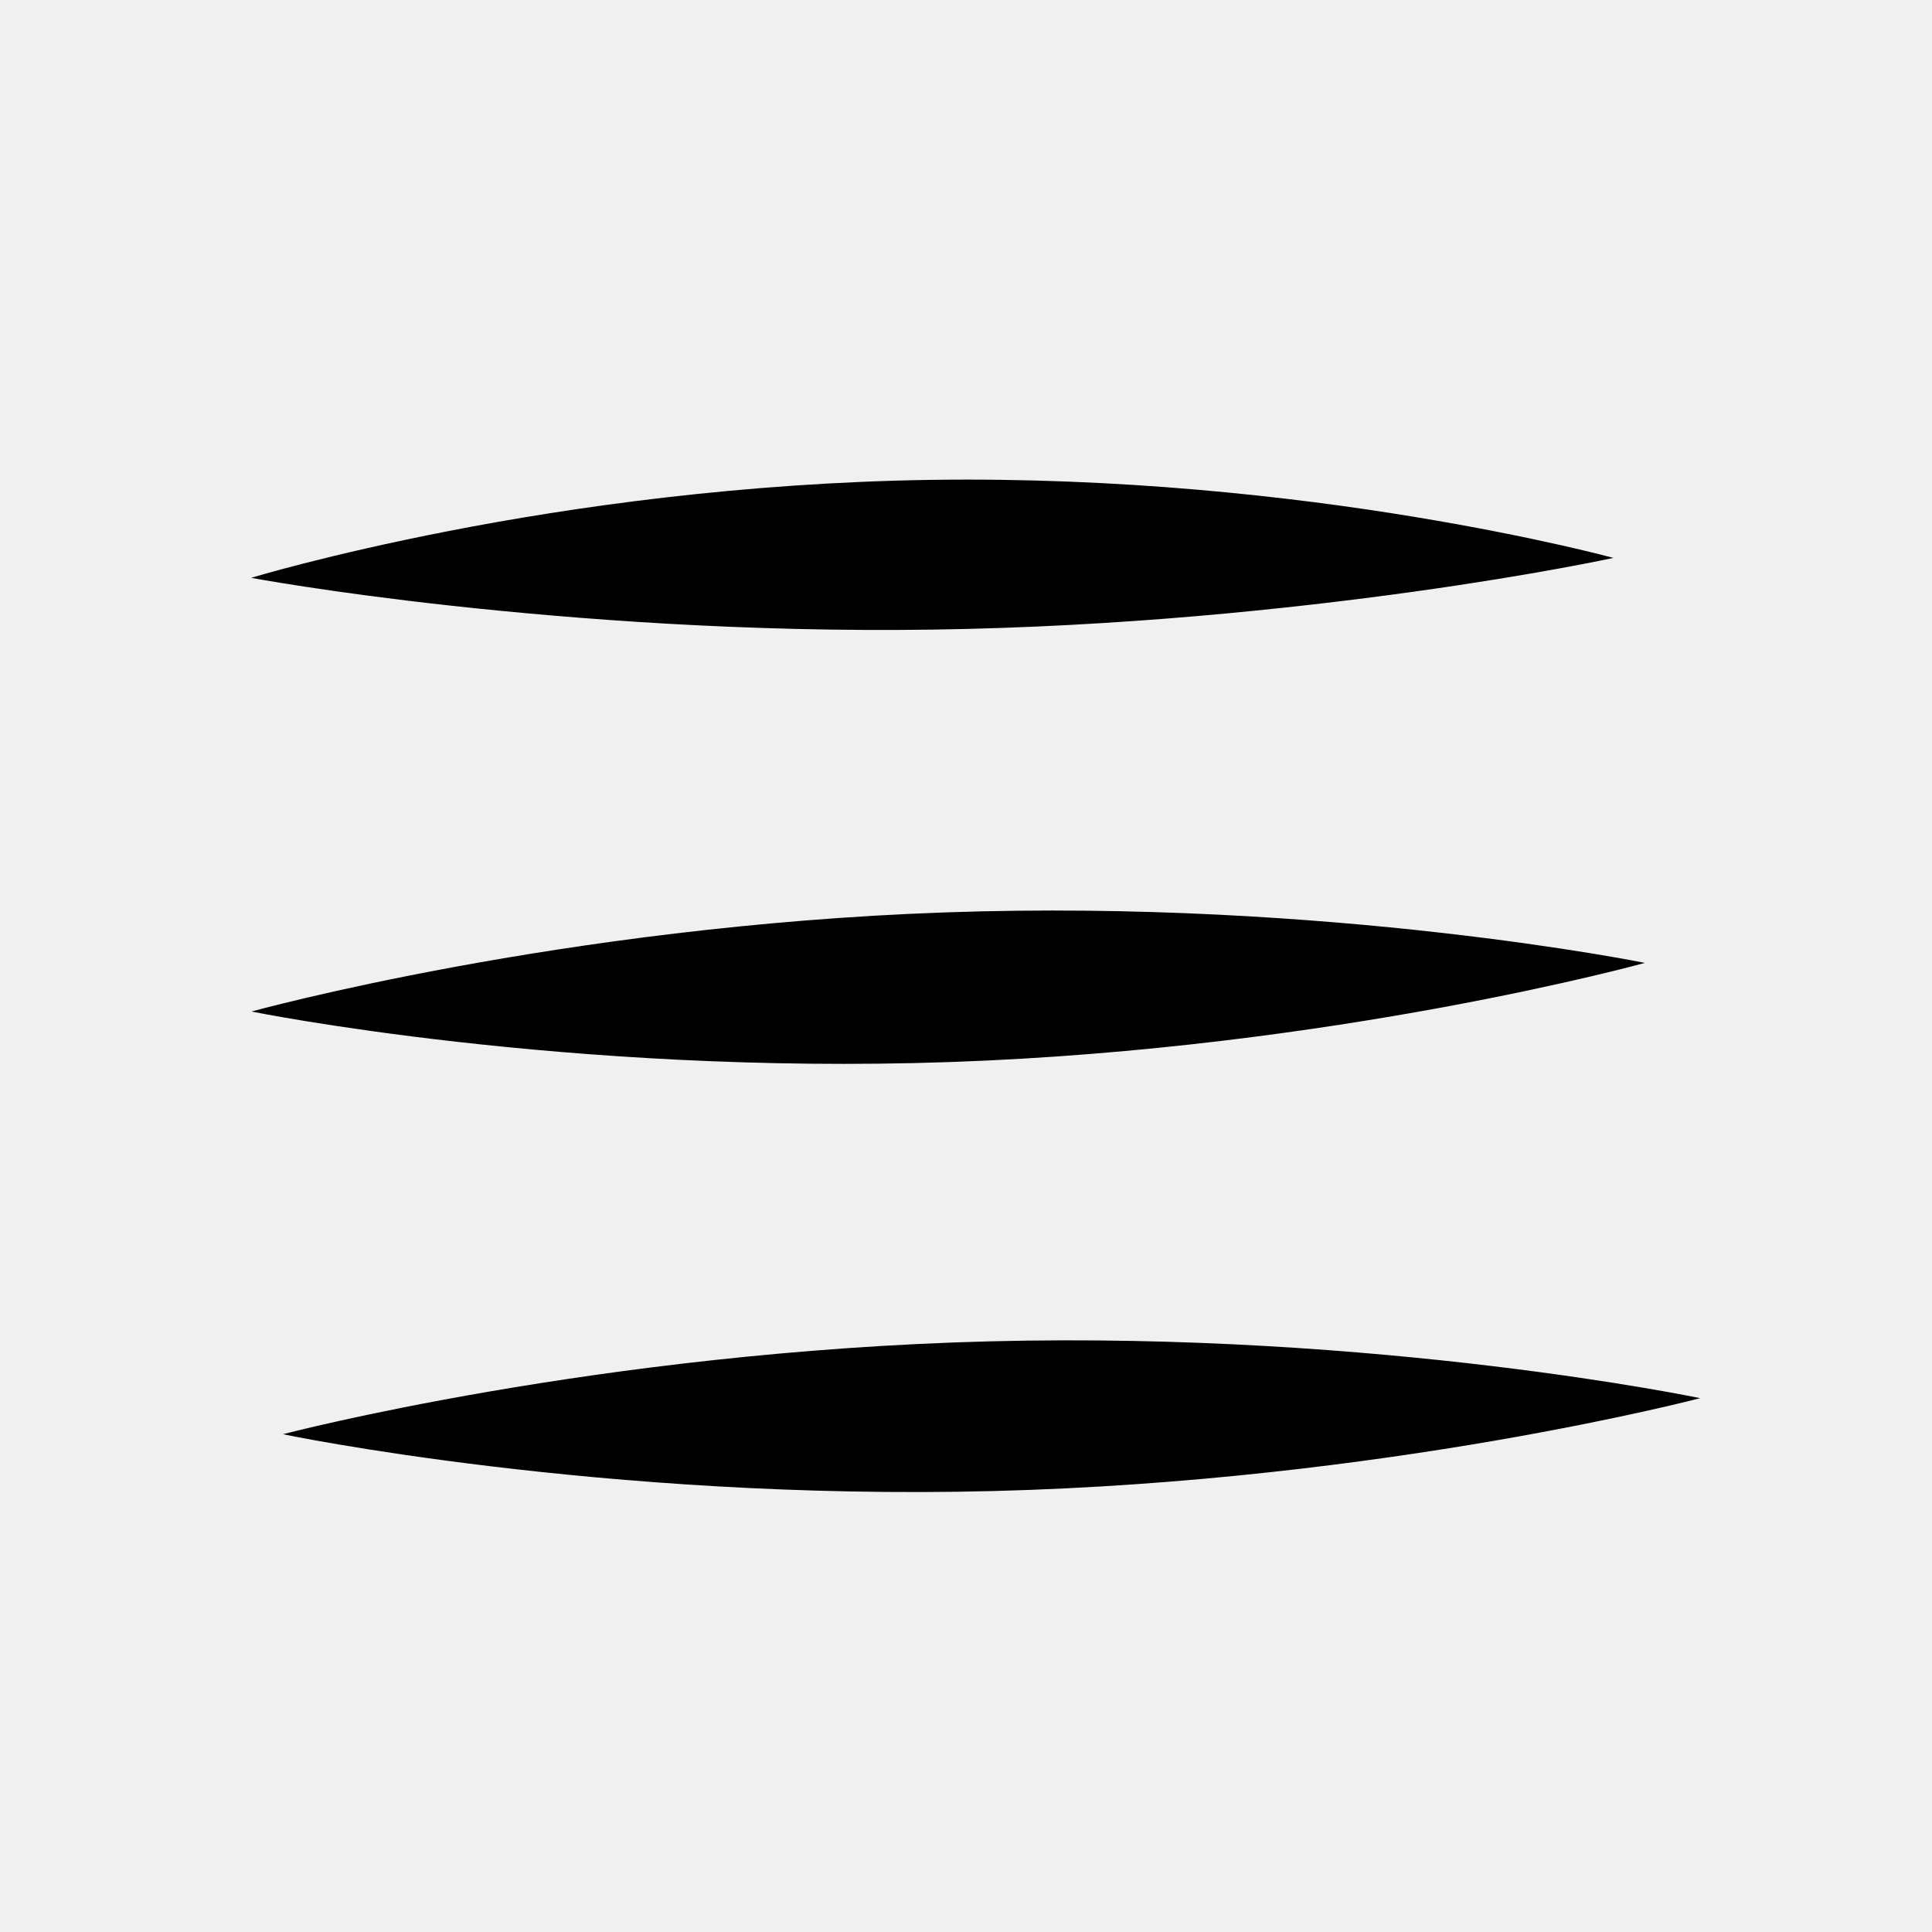
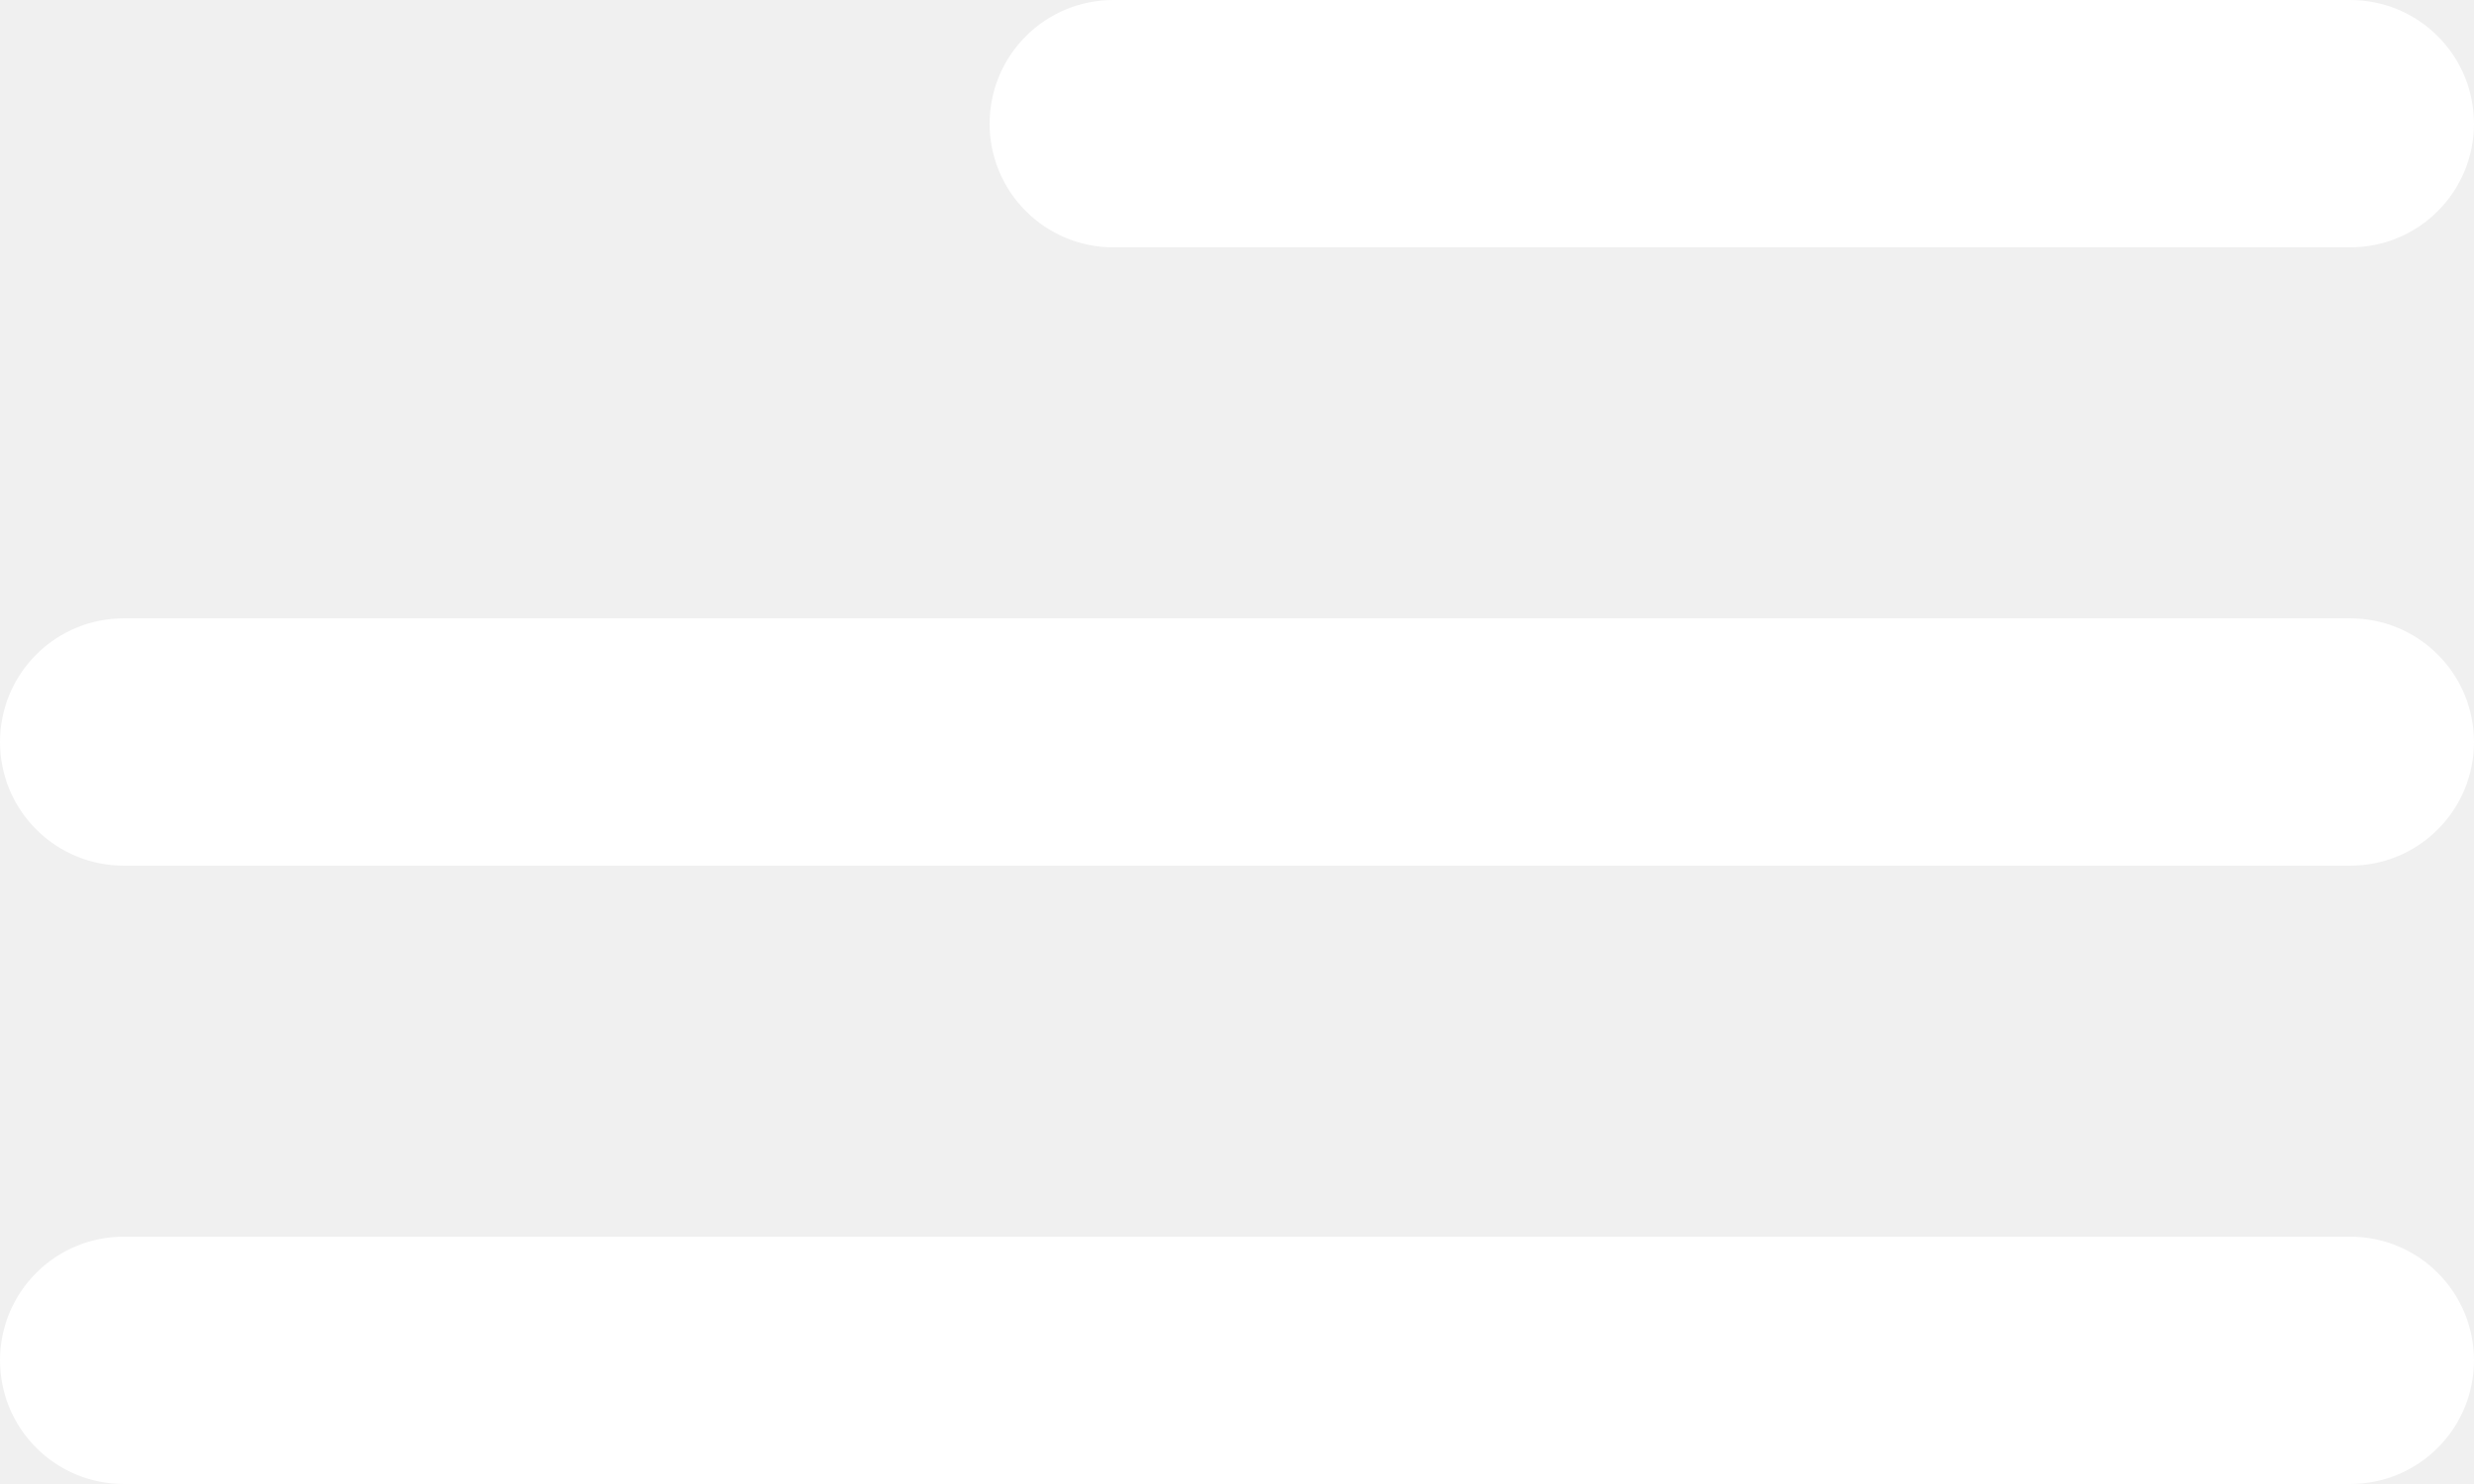
- <svg xmlns="http://www.w3.org/2000/svg" viewBox="0 0 100 100" width="100px" height="100px">
-   <path d="M13 29.908c0 0 3.887-1.186 10.237-2.424 6.347-1.239 15.169-2.501 24.951-2.646 9.782-.142 18.638.862 25.018 1.915 6.383 1.052 10.303 2.124 10.303 2.124s-3.972.865-10.352 1.751c-6.383.885-15.162 1.819-24.856 1.96-9.694.143-18.496-.534-24.902-1.232C16.996 30.656 13 29.908 13 29.908zM13.02 52.356c0 0 16.009-4.436 35.924-5.131 19.915-.695 36.194 2.614 36.194 2.614S69.13 54.275 49.215 54.97C29.3 55.665 13.02 52.356 13.02 52.356zM14.643 74.235c0 0 16.323-4.291 36.58-4.807S88 72.369 88 72.369s-16.323 4.291-36.58 4.807C31.163 77.691 14.643 74.235 14.643 74.235z" />
+ <svg xmlns="http://www.w3.org/2000/svg" width="20" height="12" viewBox="0 0 20 12" fill="#FFF">
+   <path d="M9 2L19 2C19.265 2 19.52 1.895 19.707 1.707C19.895 1.52 20 1.265 20 1C20 0.735 19.895 0.48 19.707 0.293C19.52 0.105 19.265 0 19 0L9 0C8.735 0 8.48 0.105 8.293 0.293C8.105 0.48 8 0.735 8 1C8 1.265 8.105 1.52 8.293 1.707C8.48 1.895 8.735 2 9 2ZM19 10L1 10C0.735 10 0.48 10.105 0.293 10.293C0.105 10.48 0 10.735 0 11C0 11.265 0.105 11.52 0.293 11.707C0.48 11.895 0.735 12 1 12L19 12C19.265 12 19.52 11.895 19.707 11.707C19.895 11.52 20 11.265 20 11C20 10.735 19.895 10.48 19.707 10.293C19.52 10.105 19.265 10 19 10V10ZM1 7L19 7C19.265 7 19.52 6.895 19.707 6.707C19.895 6.52 20 6.265 20 6C20 5.735 19.895 5.48 19.707 5.293C19.52 5.105 19.265 5 19 5L1 5C0.735 5 0.48 5.105 0.293 5.293C0.105 5.48 0 5.735 0 6C0 6.265 0.105 6.52 0.293 6.707C0.48 6.895 0.735 7 1 7Z" fill="#FFFFFF" />
</svg>
